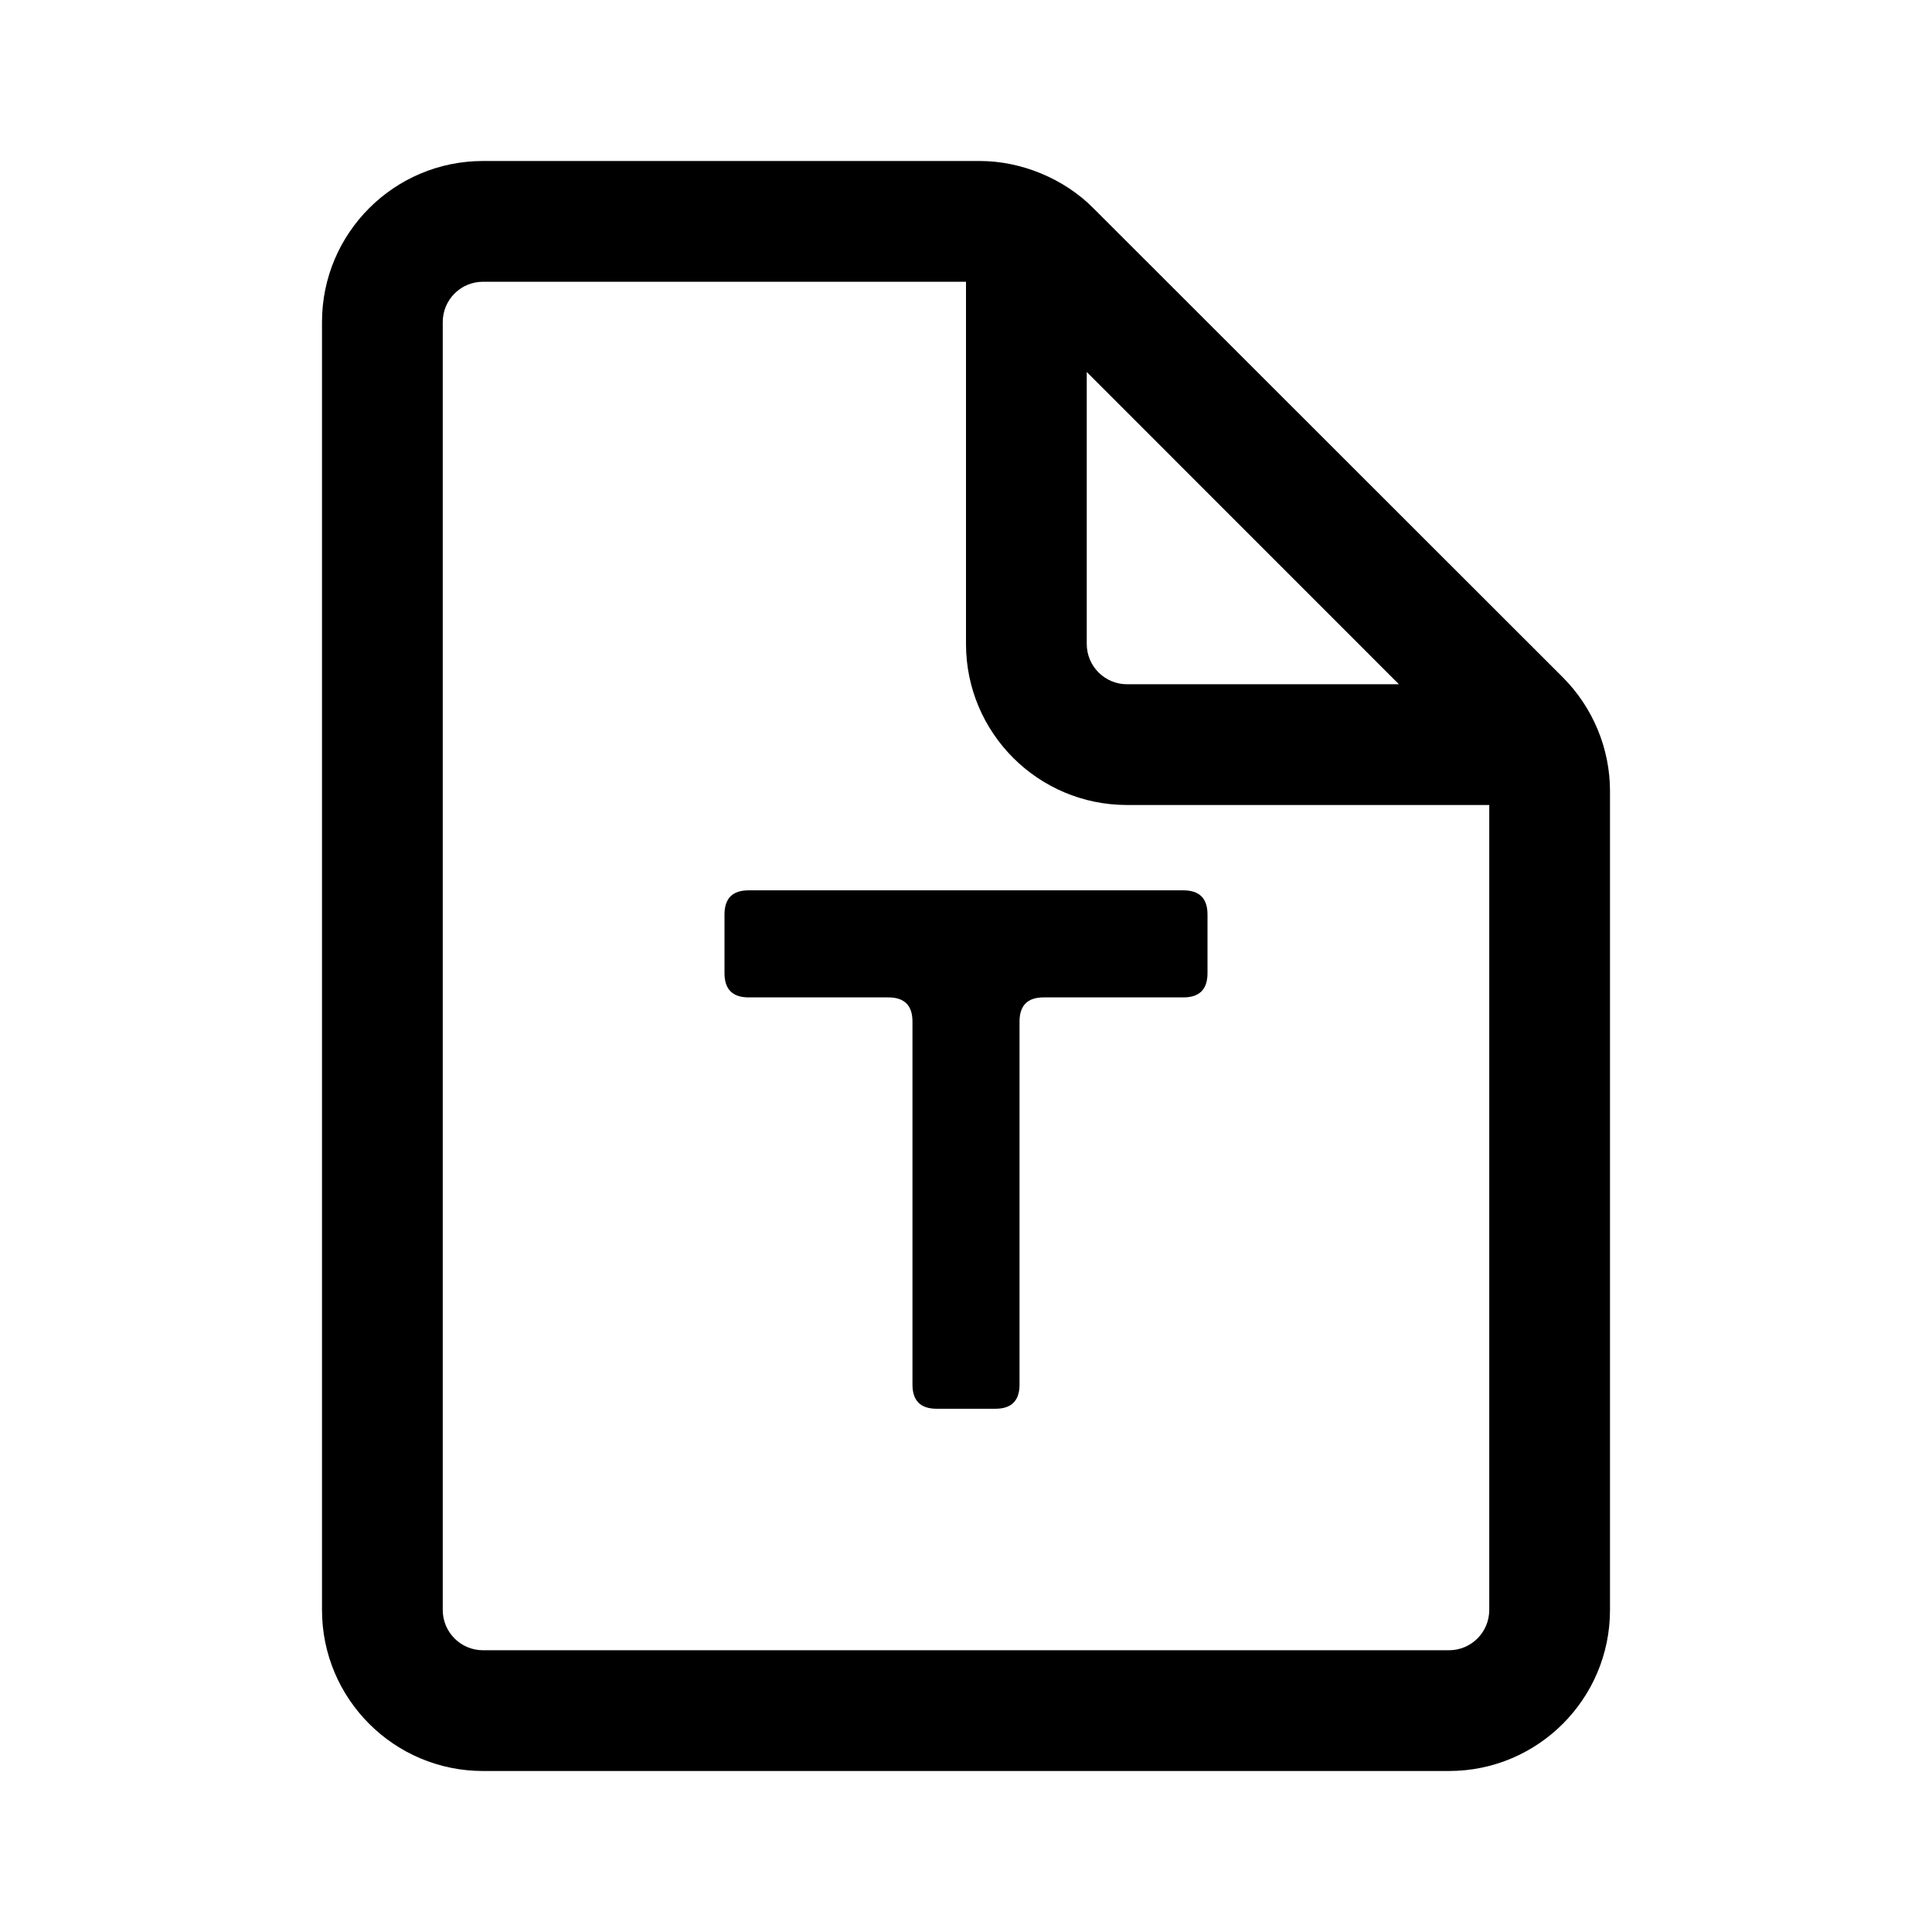
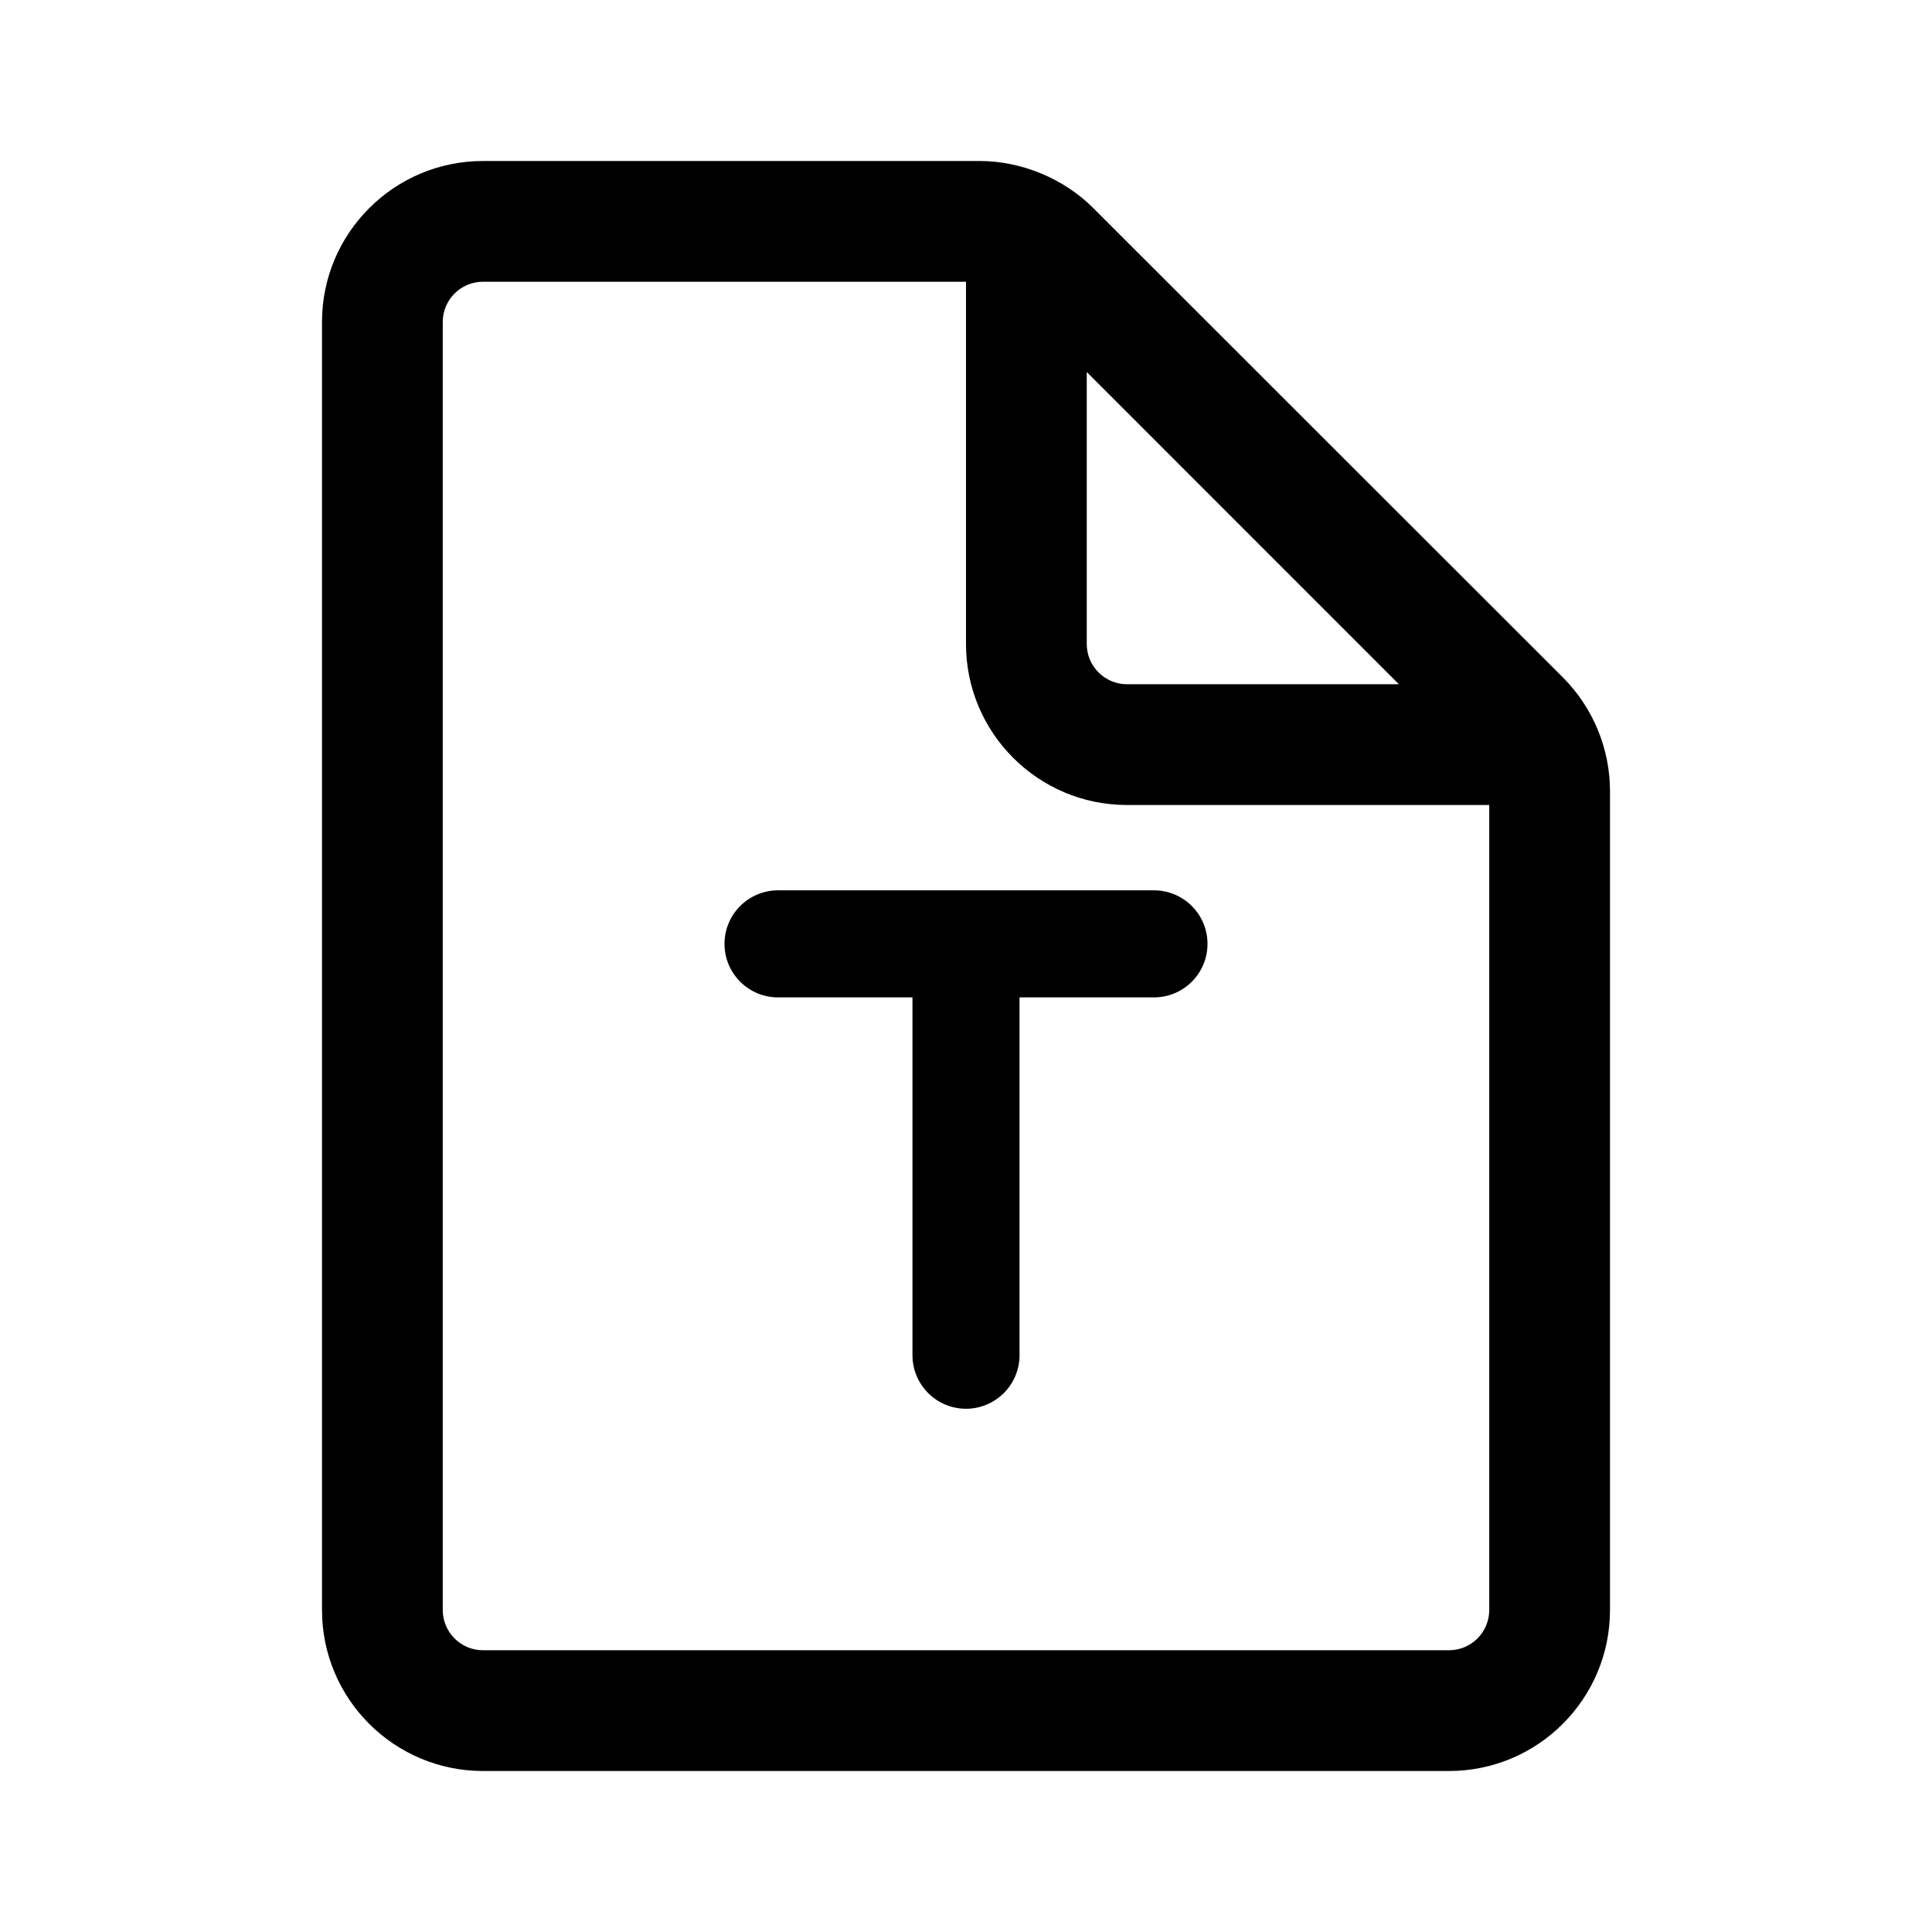
<svg xmlns="http://www.w3.org/2000/svg" width="24" height="24" viewBox="0 0 24 24">
-   <path d="M19.412 8.412 C19.787 8.787 20 9.297 20 9.828 V20 C20 21.104 19.104 22 18 22 H6 C4.896 22 4 21.104 4 20 V4 C4 2.896 4.896 2 6 2 H12.172 C12.688 2 13.219 2.219 13.584 2.588 Z        M18.5 20 V10 H14 C12.896 10 12 9.104 12 8 V3.5 H6 C5.724 3.5 5.5 3.724 5.5 4 V20 C5.5 20.276 5.724 20.5 6 20.5 H18 C18.276 20.5 18.5 20.276 18.5 20 Z        M9.3 11.06 H14.7 Q15 11.06 15 11.36 V12.09 Q15 12.39 14.7 12.39 H12.965 Q12.665 12.39 12.665 12.69 V17.2 Q12.665 17.5 12.365 17.5 H11.635 Q11.335 17.5 11.335 17.2 V12.69 Q11.335 12.39 11.035 12.39 H9.3 Q9 12.39 9 12.09 V11.36 Q9 11.06 9.3 11.06 Z        M13.5 4.621 V8 C13.5 8.275 13.724 8.5 14 8.5 H17.378 Z" />
+   <path d="M19.412 8.412 C19.787 8.787 20 9.297 20 9.828 V20 C20 21.104 19.104 22 18 22 H6 C4.896 22 4 21.104 4 20 V4 C4 2.896 4.896 2 6 2 H12.172 C12.688 2 13.219 2.219 13.584 2.588 Z        M18.5 20 V10 H14 C12.896 10 12 9.104 12 8 V3.5 H6 C5.724 3.5 5.5 3.724 5.5 4 V20 C5.5 20.276 5.724 20.5 6 20.5 H18 C18.276 20.5 18.5 20.276 18.5 20 Z        M9.665 11.06 H14.335 C14.702 11.06 15 11.358 15 11.725 C15 12.092 14.702 12.39 14.335 12.39 H12.665 V16.835 C12.665 17.202 12.367 17.5 12 17.5 C11.633 17.5 11.335 17.202 11.335 16.835 V12.39 H9.665 C9.298 12.39 9 12.092 9 11.725 C9 11.358 9.298 11.06 9.665 11.06 Z        M13.5 4.621 V8 C13.5 8.275 13.724 8.5 14 8.5 H17.378 Z" />
</svg>
